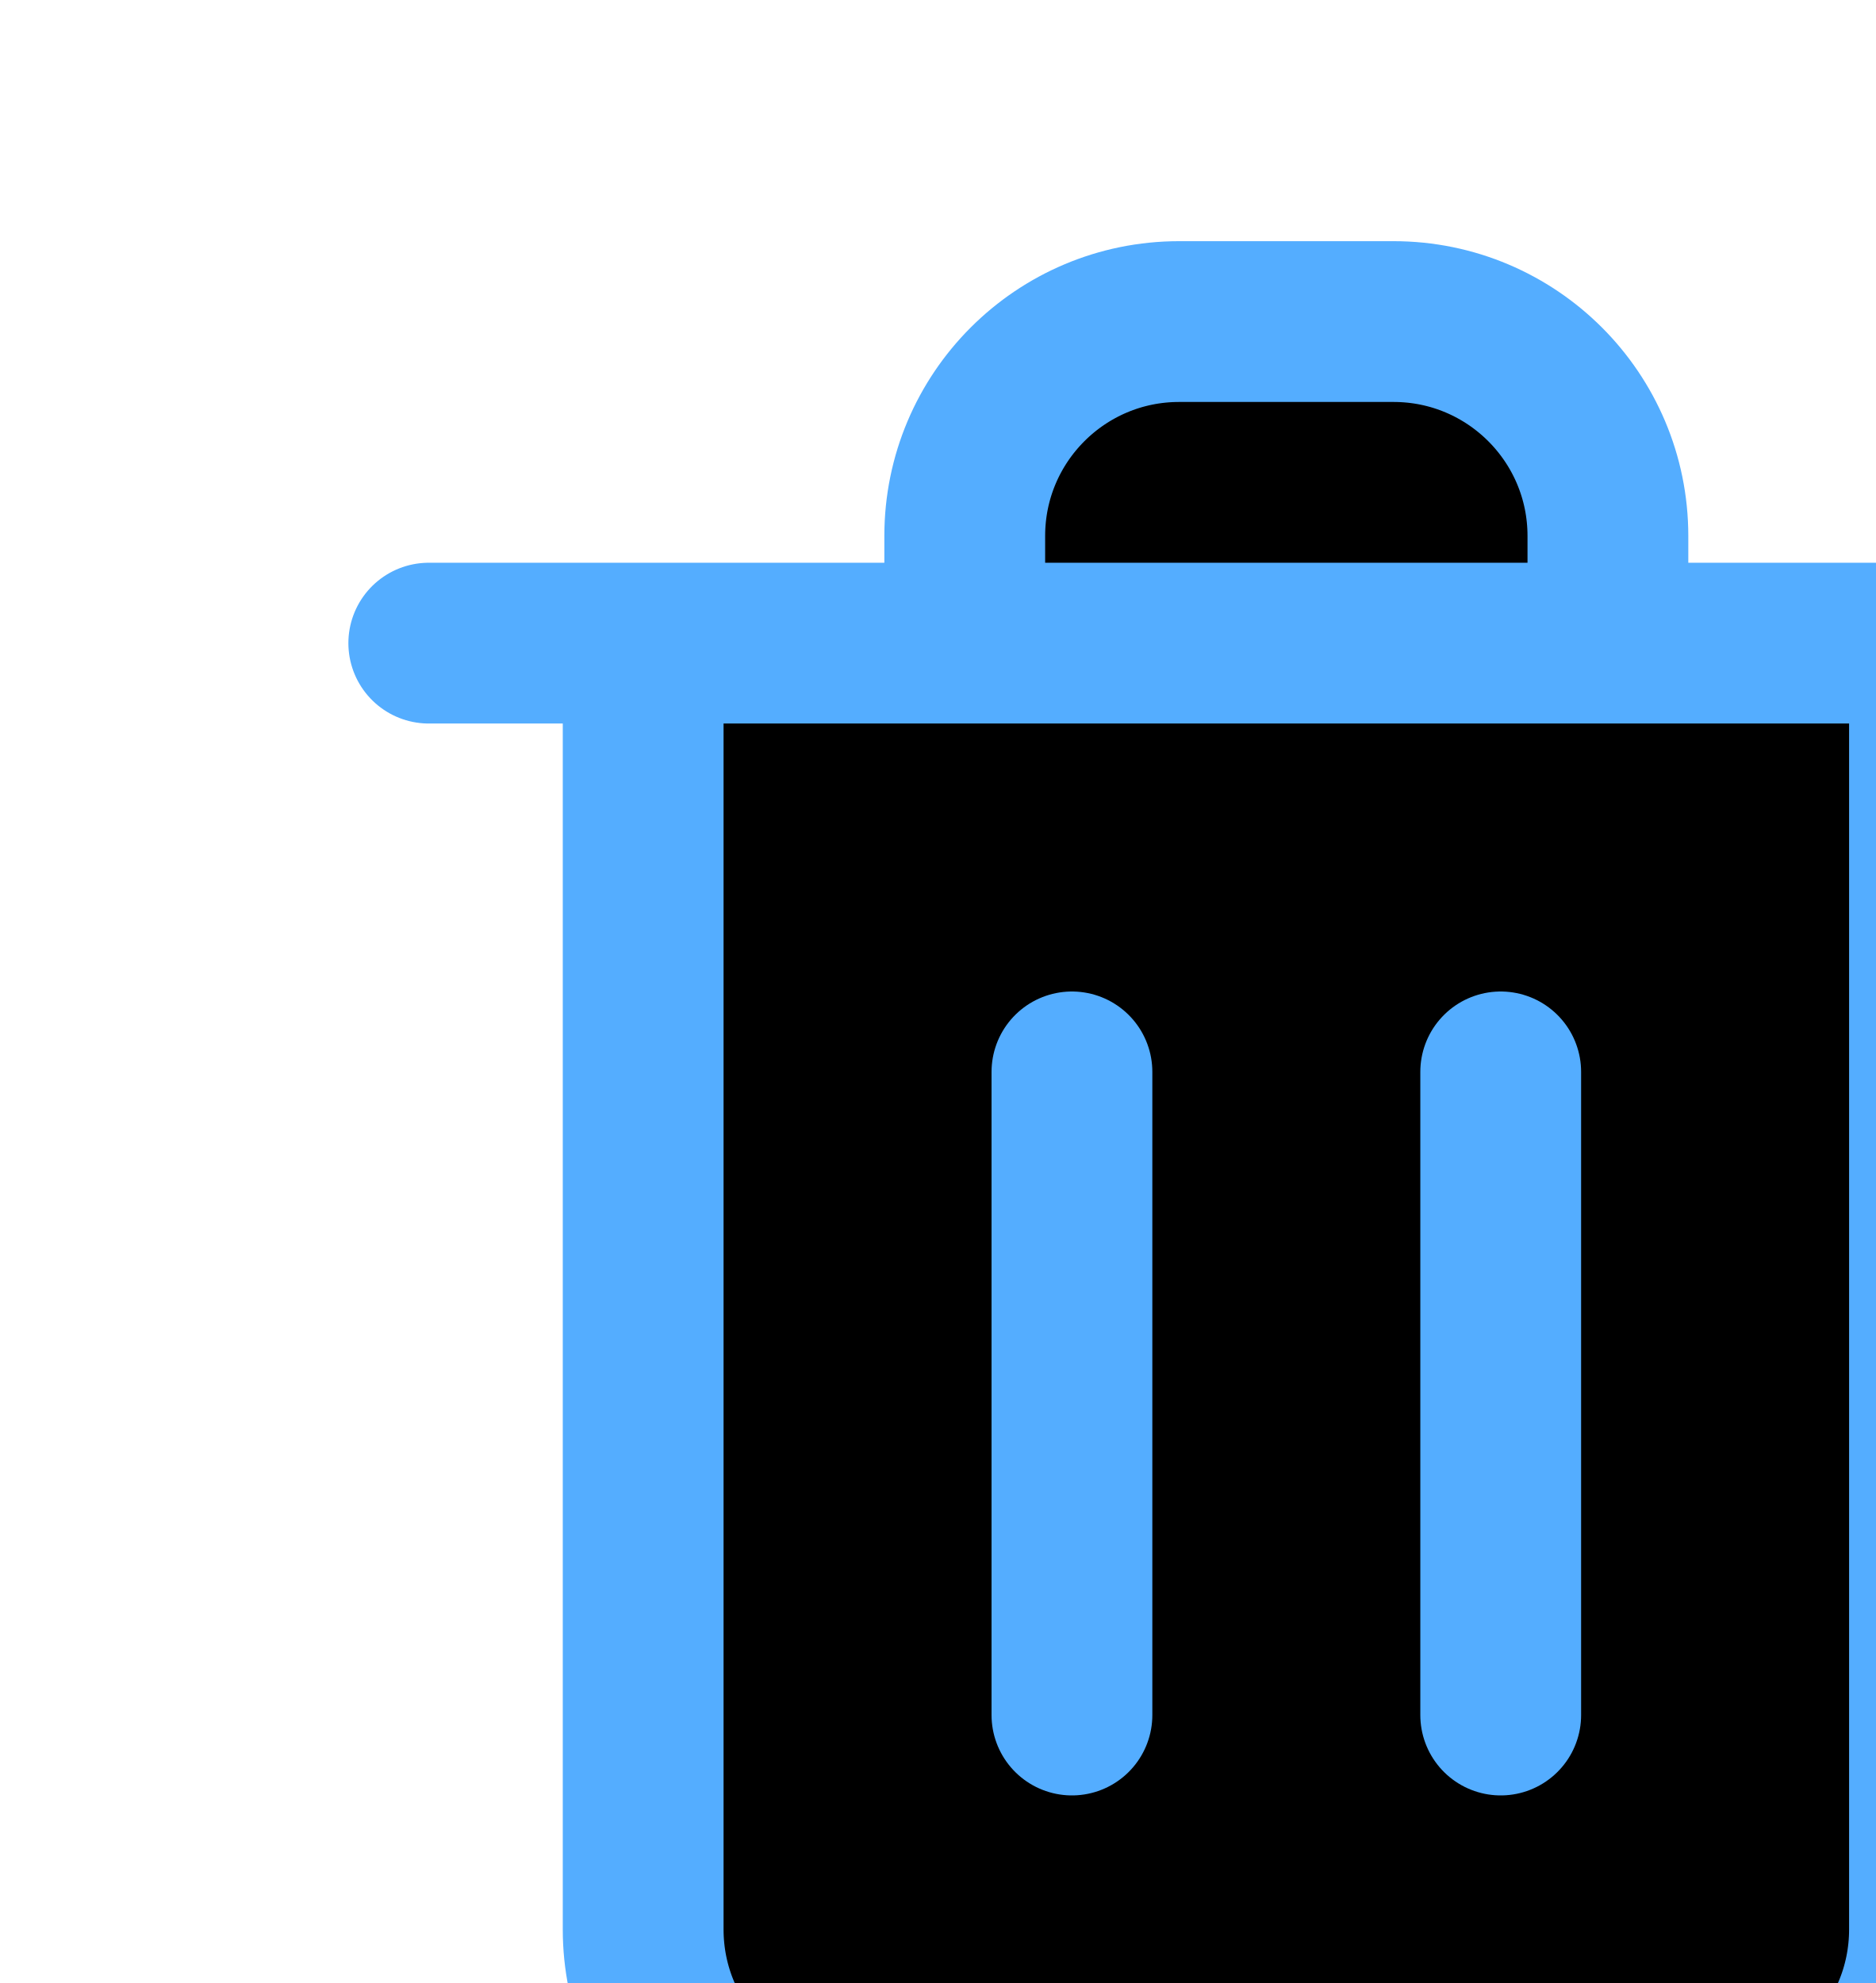
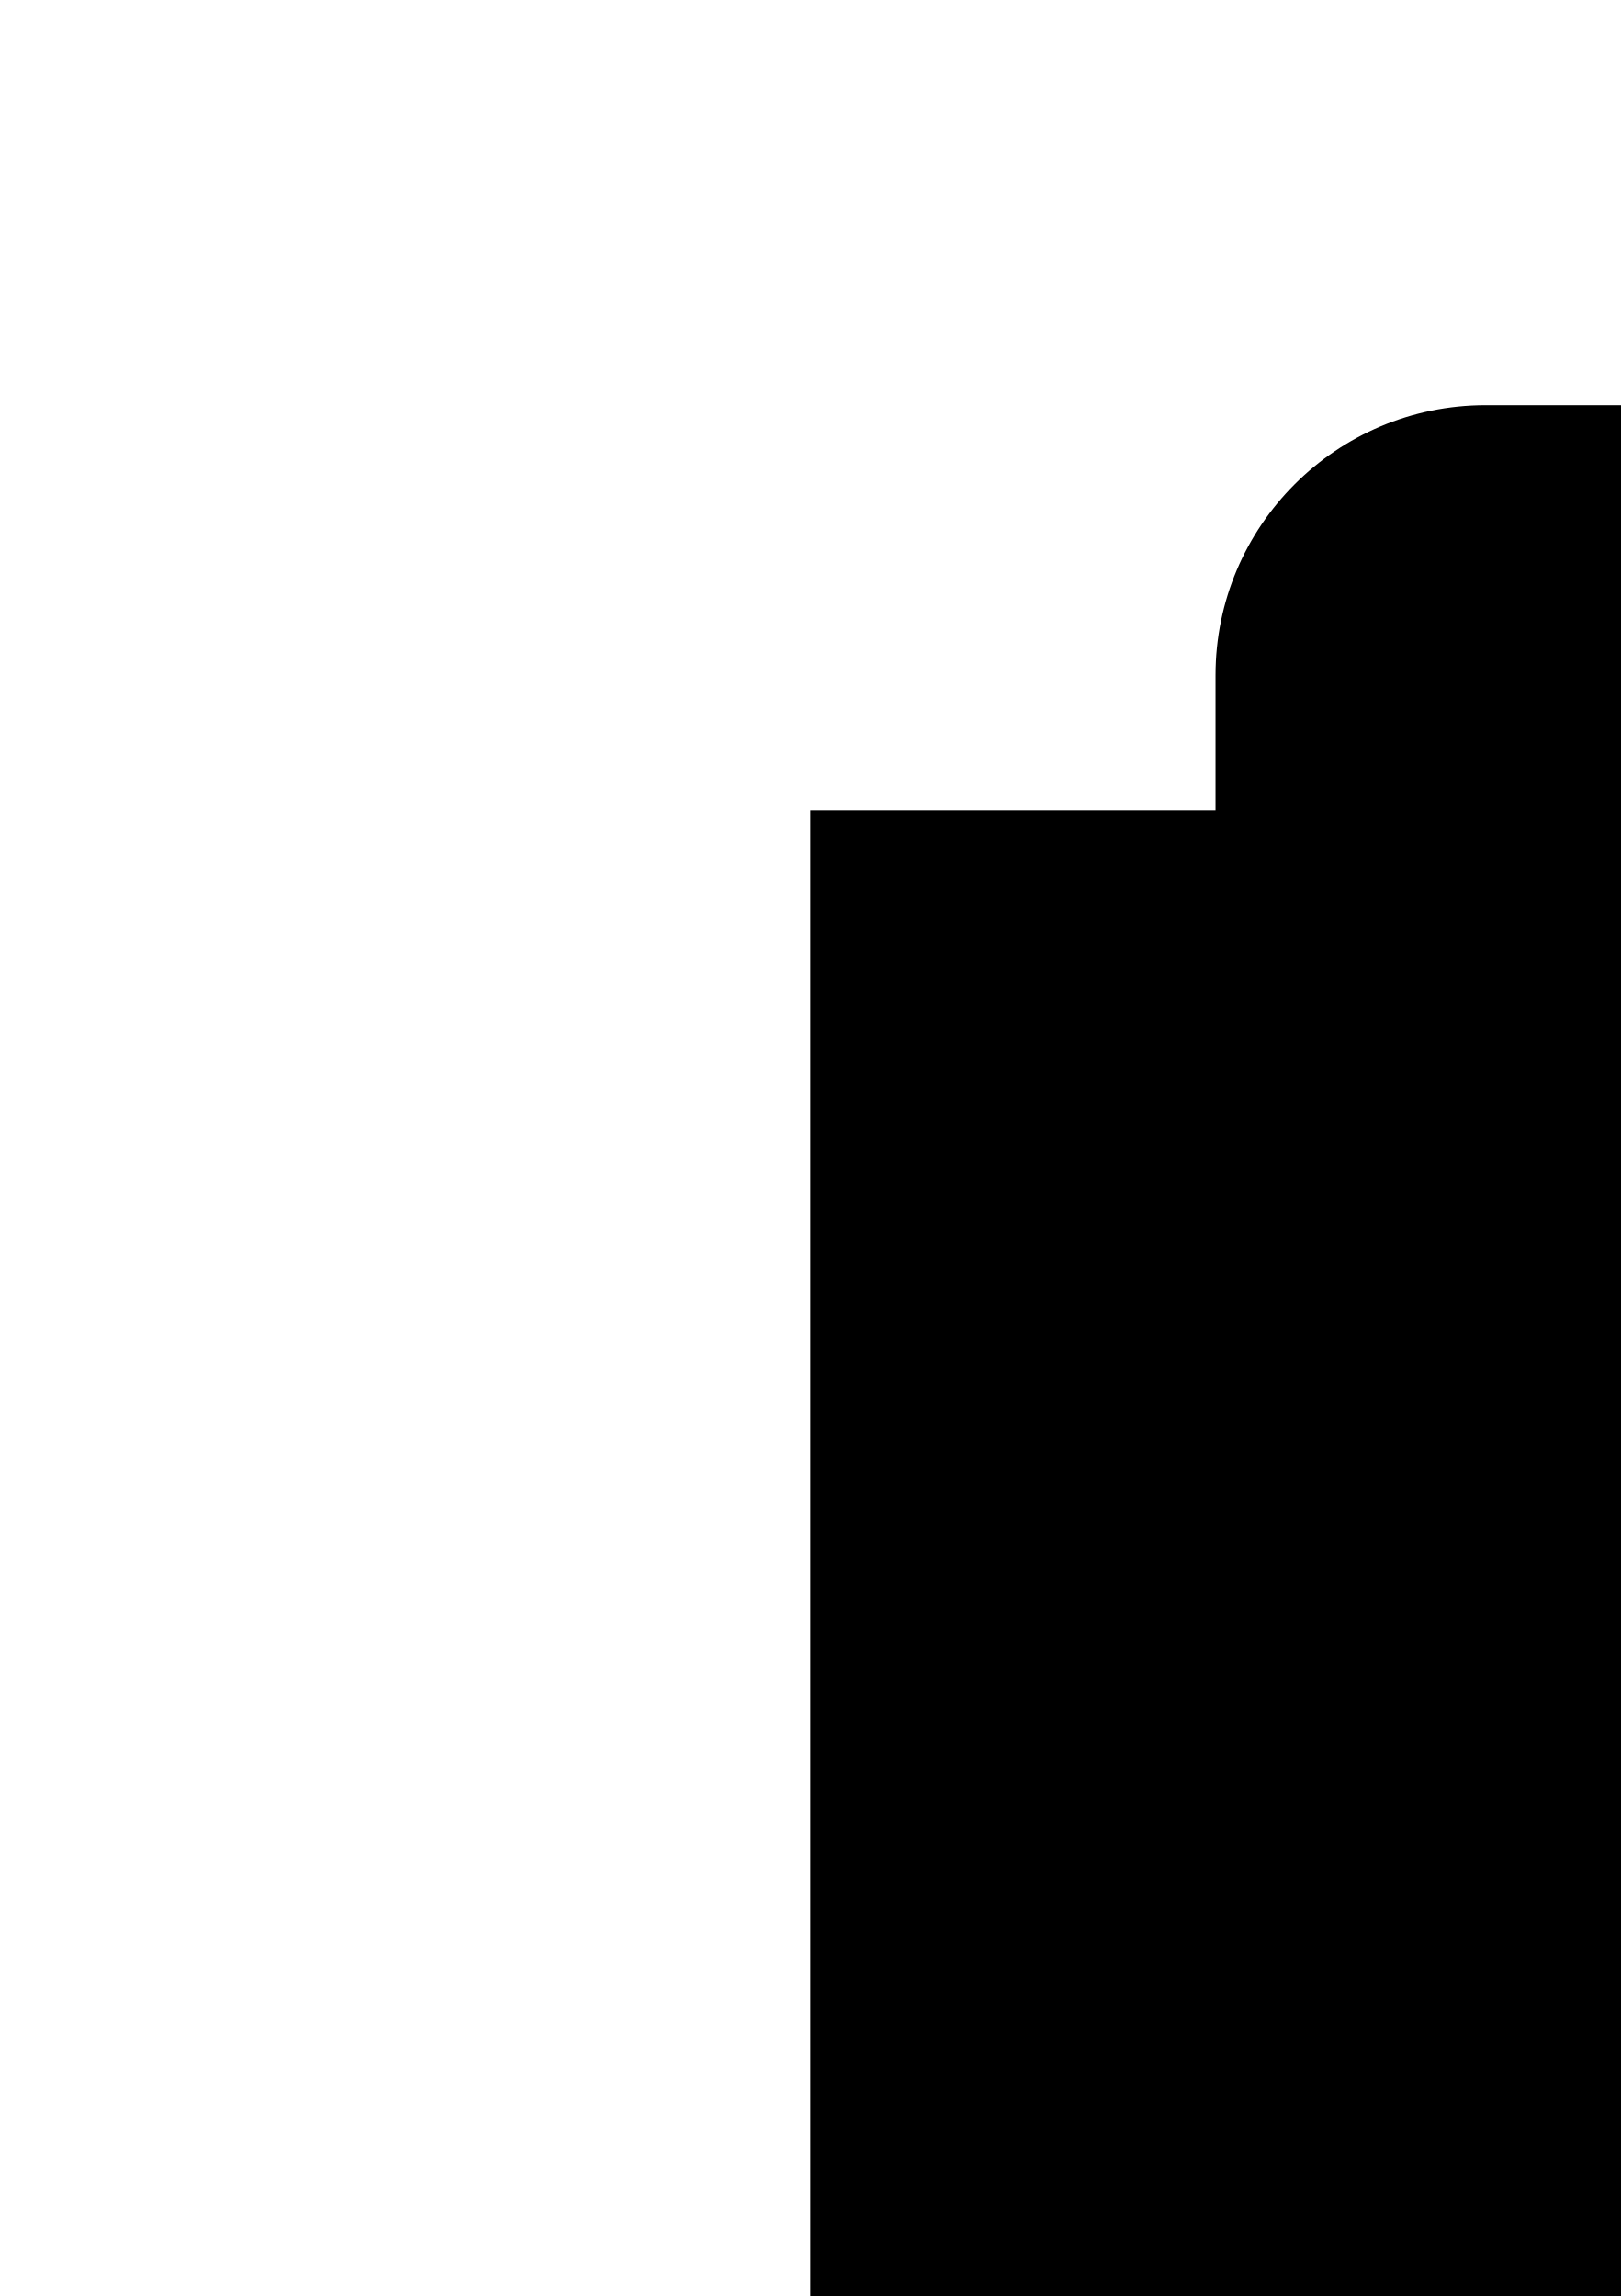
<svg xmlns="http://www.w3.org/2000/svg">
-   <path d="M18 6v12a2 2 0 0 1-2 2H8a2 2 0 0 1-2-2V6m9 0V5a2 2 0 0 0-2-2h-2a2 2 0 0 0-2 2v1M4 6h16m-10 4v6m4-6v6" stroke="#54ADFF" stroke-width="1.5" stroke-linecap="round" stroke-linejoin="round" />
+   <path d="M18 6v12a2 2 0 0 1-2 2H8a2 2 0 0 1-2-2V6m9 0V5a2 2 0 0 0-2-2h-2a2 2 0 0 0-2 2v1M4 6h16m-10 4v6m4-6v6" stroke-width="1.5" stroke-linecap="round" stroke-linejoin="round" />
</svg>
